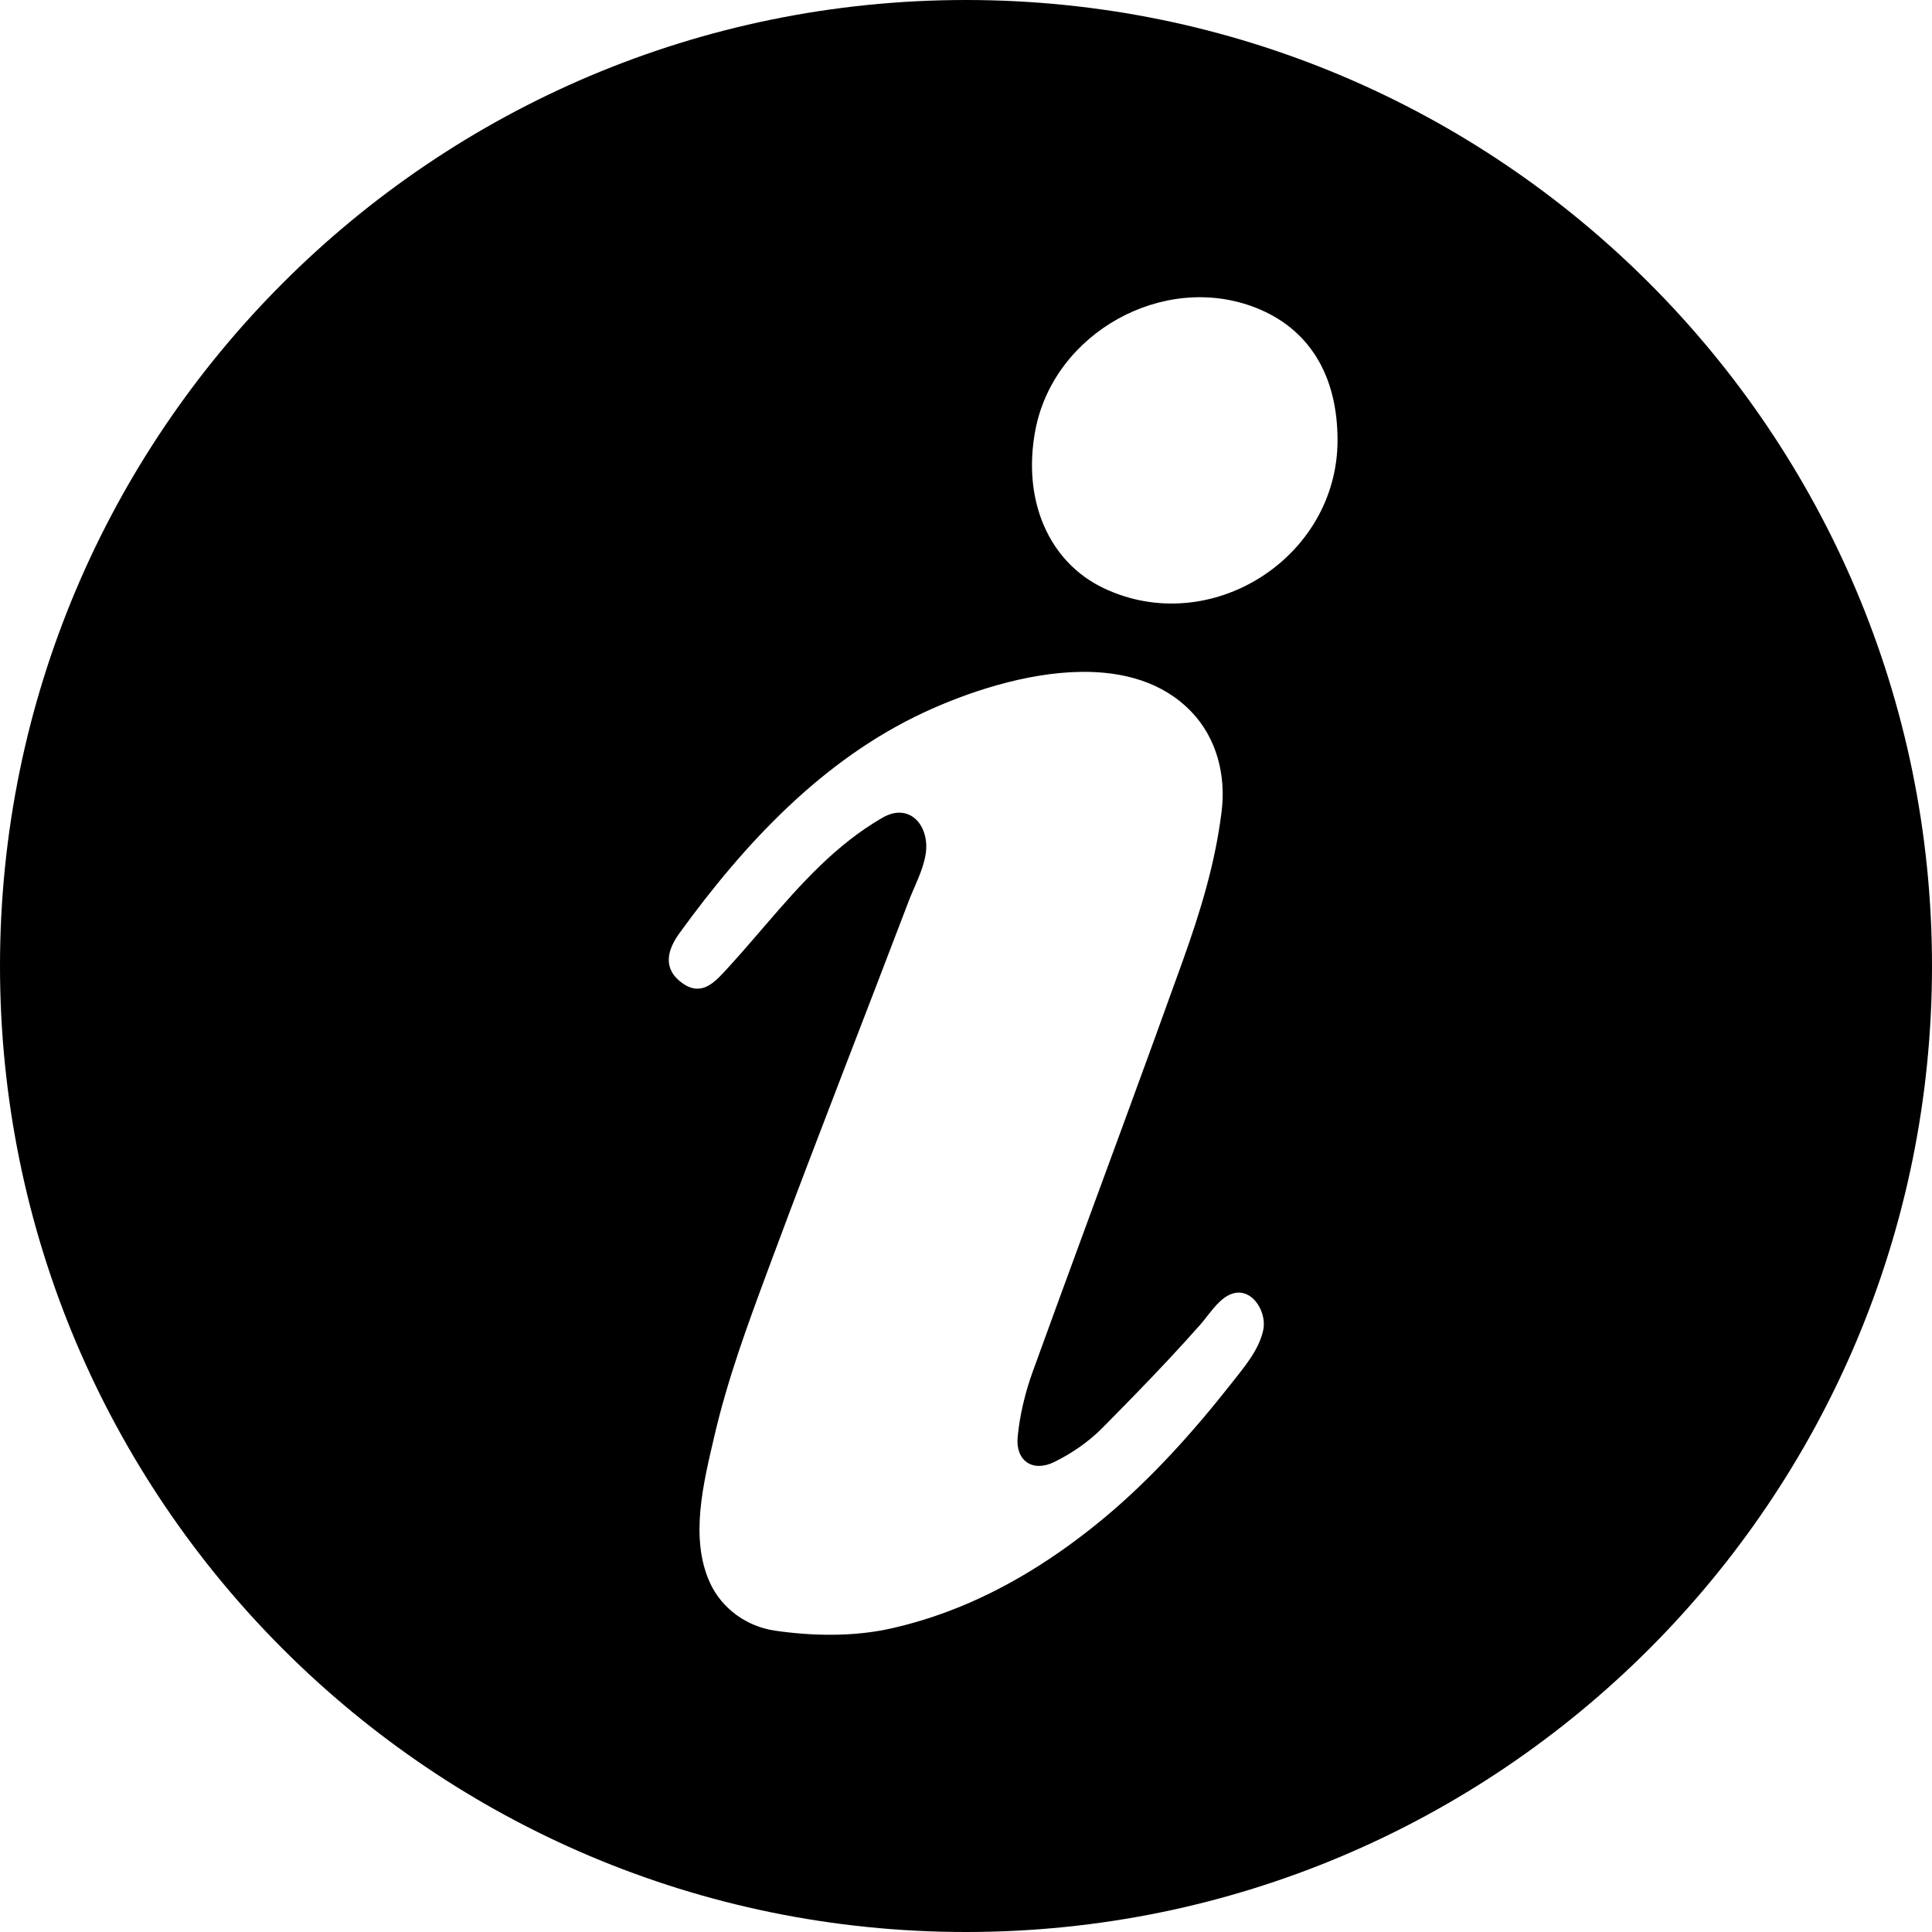
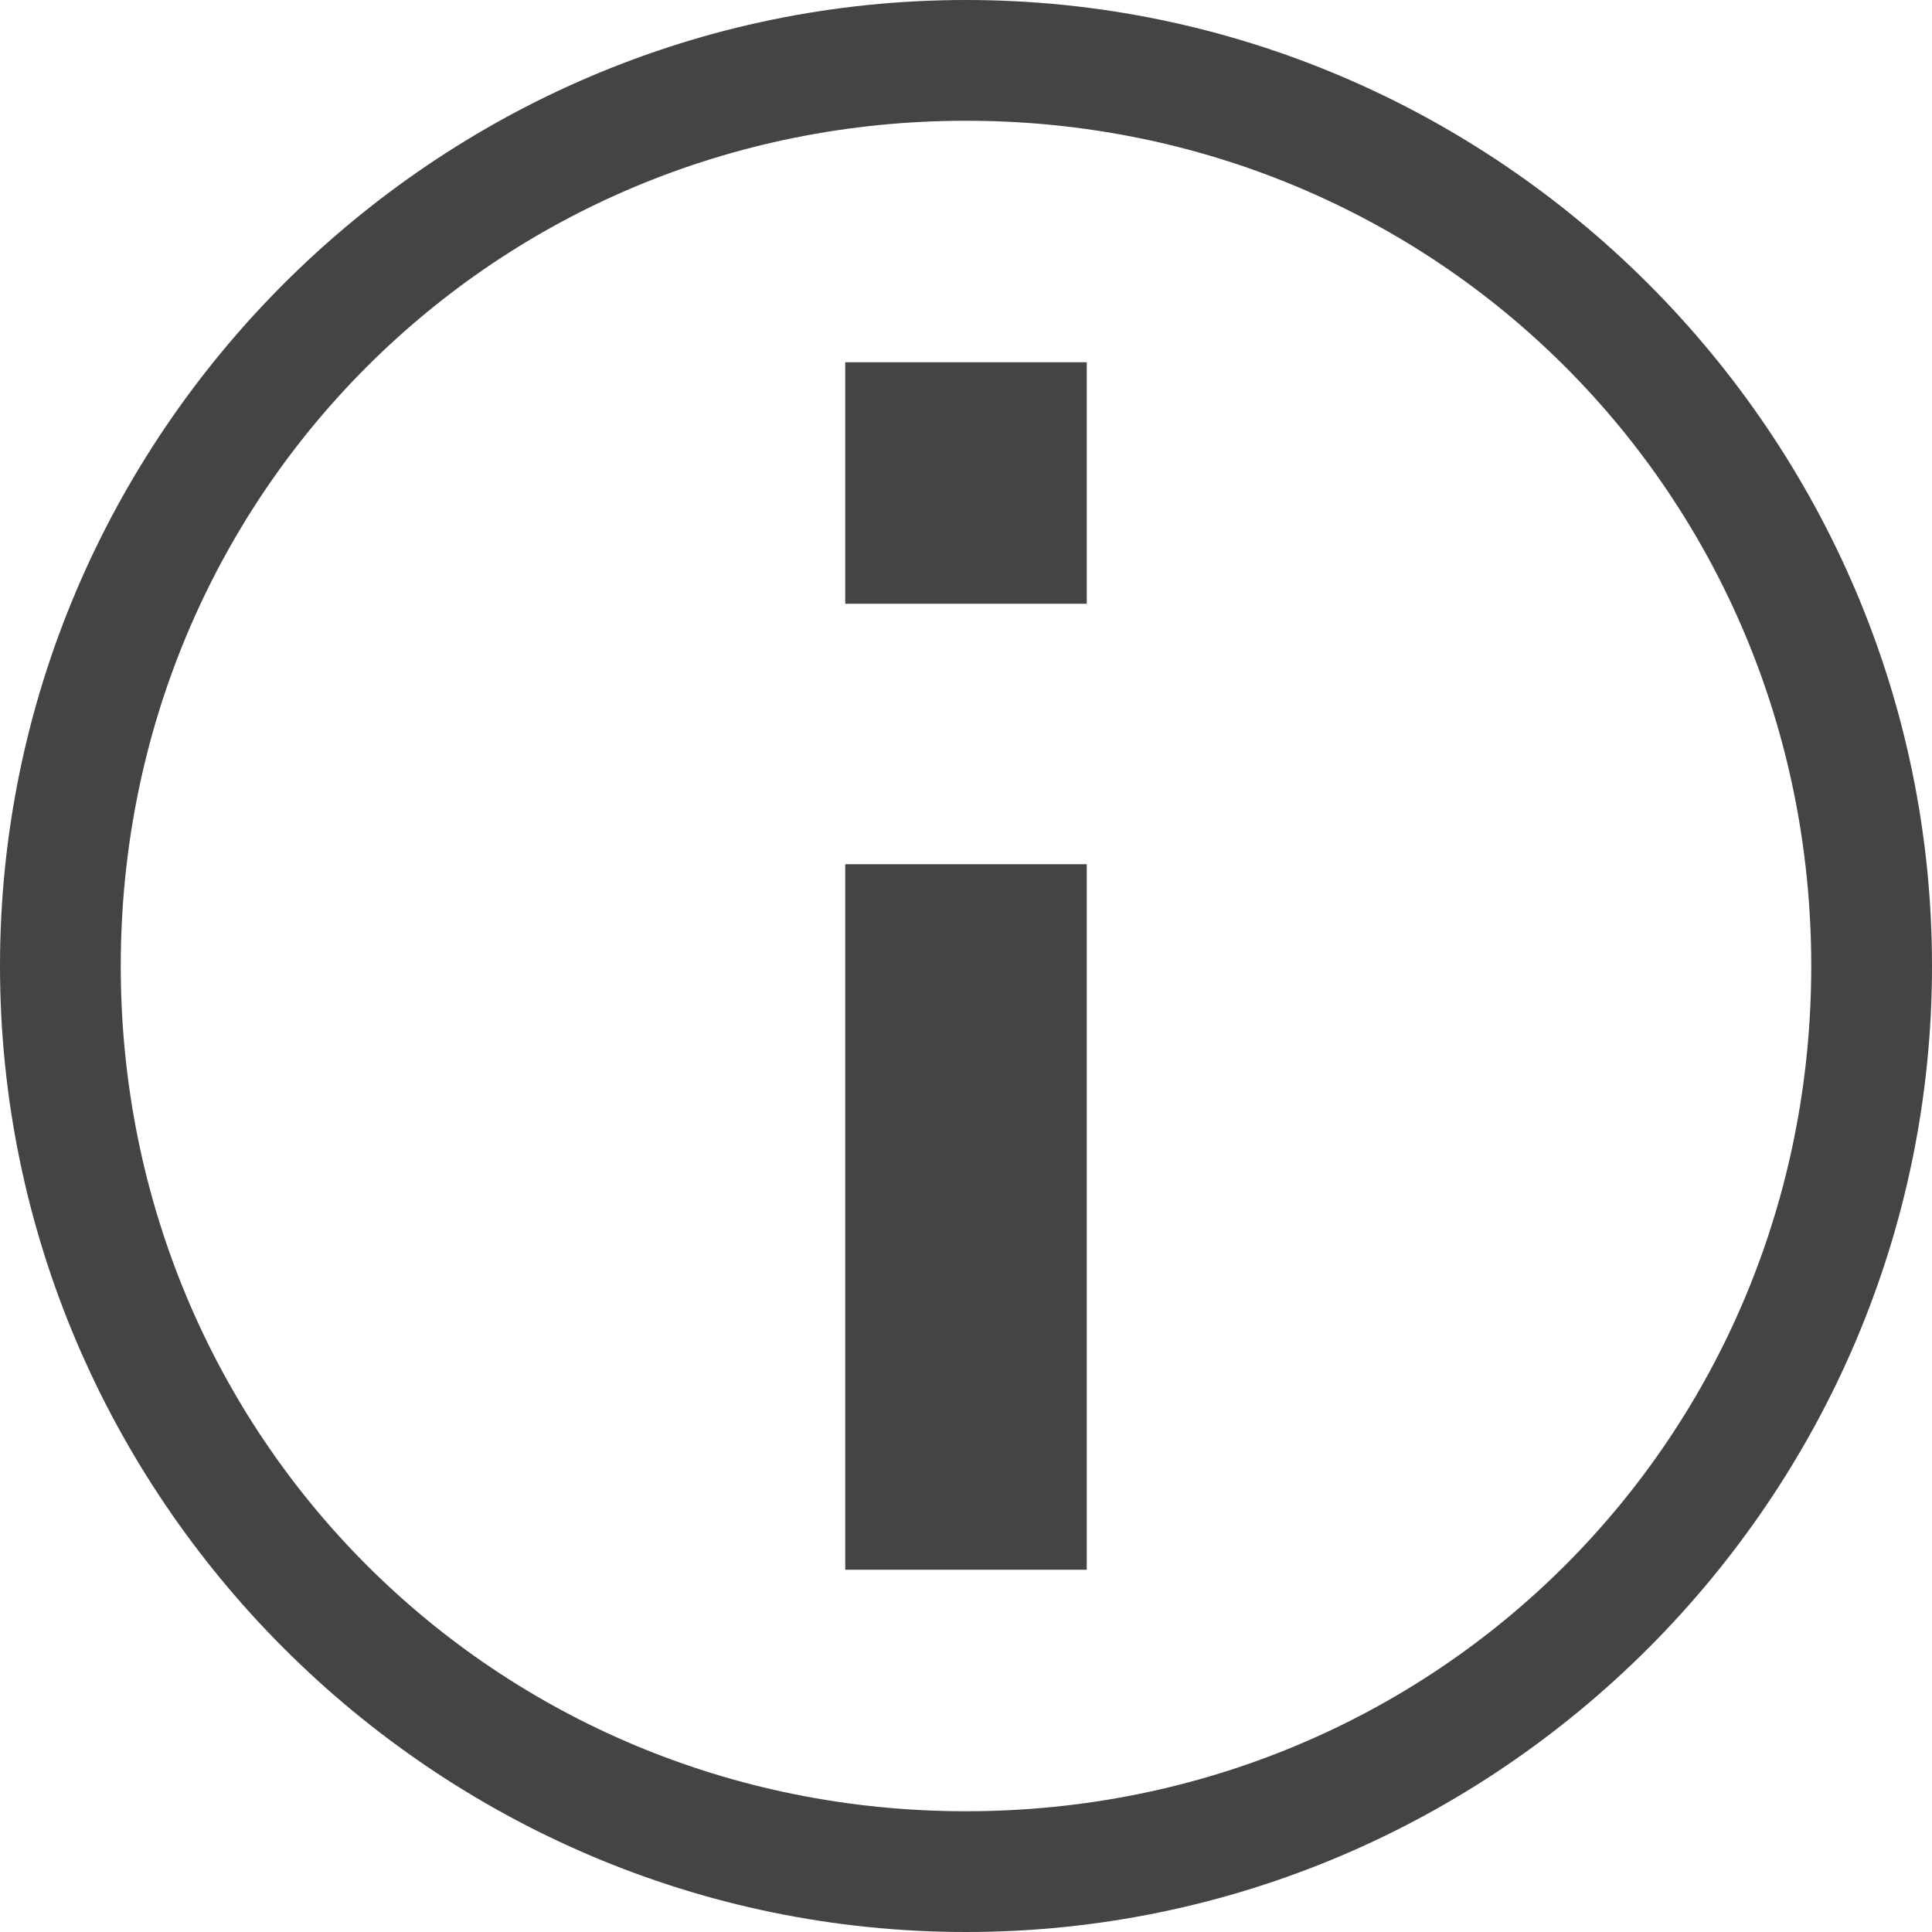
- <svg xmlns="http://www.w3.org/2000/svg" fill="#000000" width="800px" height="800px" viewBox="0 0 1920 1920">
-   <path d="M960 0c530.193 0 960 429.807 960 960s-429.807 960-960 960S0 1490.193 0 960 429.807 0 960 0Zm223.797 707.147c-28.531-29.561-67.826-39.944-109.227-39.455-55.225.657-114.197 20.664-156.38 40.315-100.942 47.024-178.395 130.295-242.903 219.312-11.616 16.025-17.678 34.946 2.76 49.697 17.428 12.58 29.978 1.324 40.49-9.897l.69-.74c.801-.862 1.591-1.72 2.37-2.565 11.795-12.772 23.194-25.999 34.593-39.237l2.85-3.31 2.851-3.308c34.231-39.687 69.056-78.805 115.144-105.345 27.4-15.778 47.142 8.591 42.912 35.963-2.535 16.413-11.165 31.874-17.2 47.744-21.44 56.363-43.197 112.607-64.862 168.888-23.74 61.7-47.405 123.425-70.426 185.398l-2 5.38-1.998 5.375c-20.31 54.64-40.319 108.872-53.554 165.896-10.575 45.592-24.811 100.906-4.357 145.697 11.781 25.8 36.77 43.532 64.567 47.566 37.912 5.504 78.906 6.133 116.003-2.308 19.216-4.368 38.12-10.07 56.57-17.005 56.646-21.298 108.226-54.146 154.681-92.755 47.26-39.384 88.919-85.972 126.906-134.292 12.21-15.53 27.004-32.703 31.163-52.596 3.908-18.657-12.746-45.302-34.326-34.473-11.395 5.718-19.929 19.867-28.231 29.27-10.42 11.798-21.044 23.423-31.786 34.92-21.488 22.987-43.513 45.463-65.634 67.831-13.54 13.692-30.37 25.263-47.662 33.763-21.59 10.609-38.785-1.157-36.448-25.064 2.144-21.954 7.515-44.145 15.046-64.926 30.306-83.675 61.19-167.135 91.834-250.686 19.157-52.214 38.217-104.461 56.999-156.816 17.554-48.928 32.514-97.463 38.834-149.3 4.357-35.71-4.9-72.647-30.269-98.937Zm63.72-401.498c-91.342-35.538-200.232 25.112-218.574 121.757-13.25 69.784 13.336 131.23 67.998 157.155 105.765 50.16 232.284-29.954 232.29-147.084.005-64.997-28.612-111.165-81.715-131.828Z" fill-rule="evenodd" />
+ <svg xmlns="http://www.w3.org/2000/svg" width="800px" height="800px" viewBox="0 0 16 16" version="1.1" id="svg3">
+   <defs id="defs3" />
+   <path fill="#444" d="M8 1c3.9 0 7 3.1 7 7s-3.1 7-7 7-7-3.1-7-7 3.1-7 7-7zM8 0c-4.4 0-8 3.6-8 8s3.6 8 8 8 8-3.6 8-8-3.6-8-8-8v0z" id="path1" />
+   <path fill="#444444" d="M 7,7.157 H 9 V 13 H 7 Z" id="path2" style="stroke-width:0.914" />
+   <path fill="#444" d="M7 3h2v2h-2v-2z" id="path3" />
</svg>
